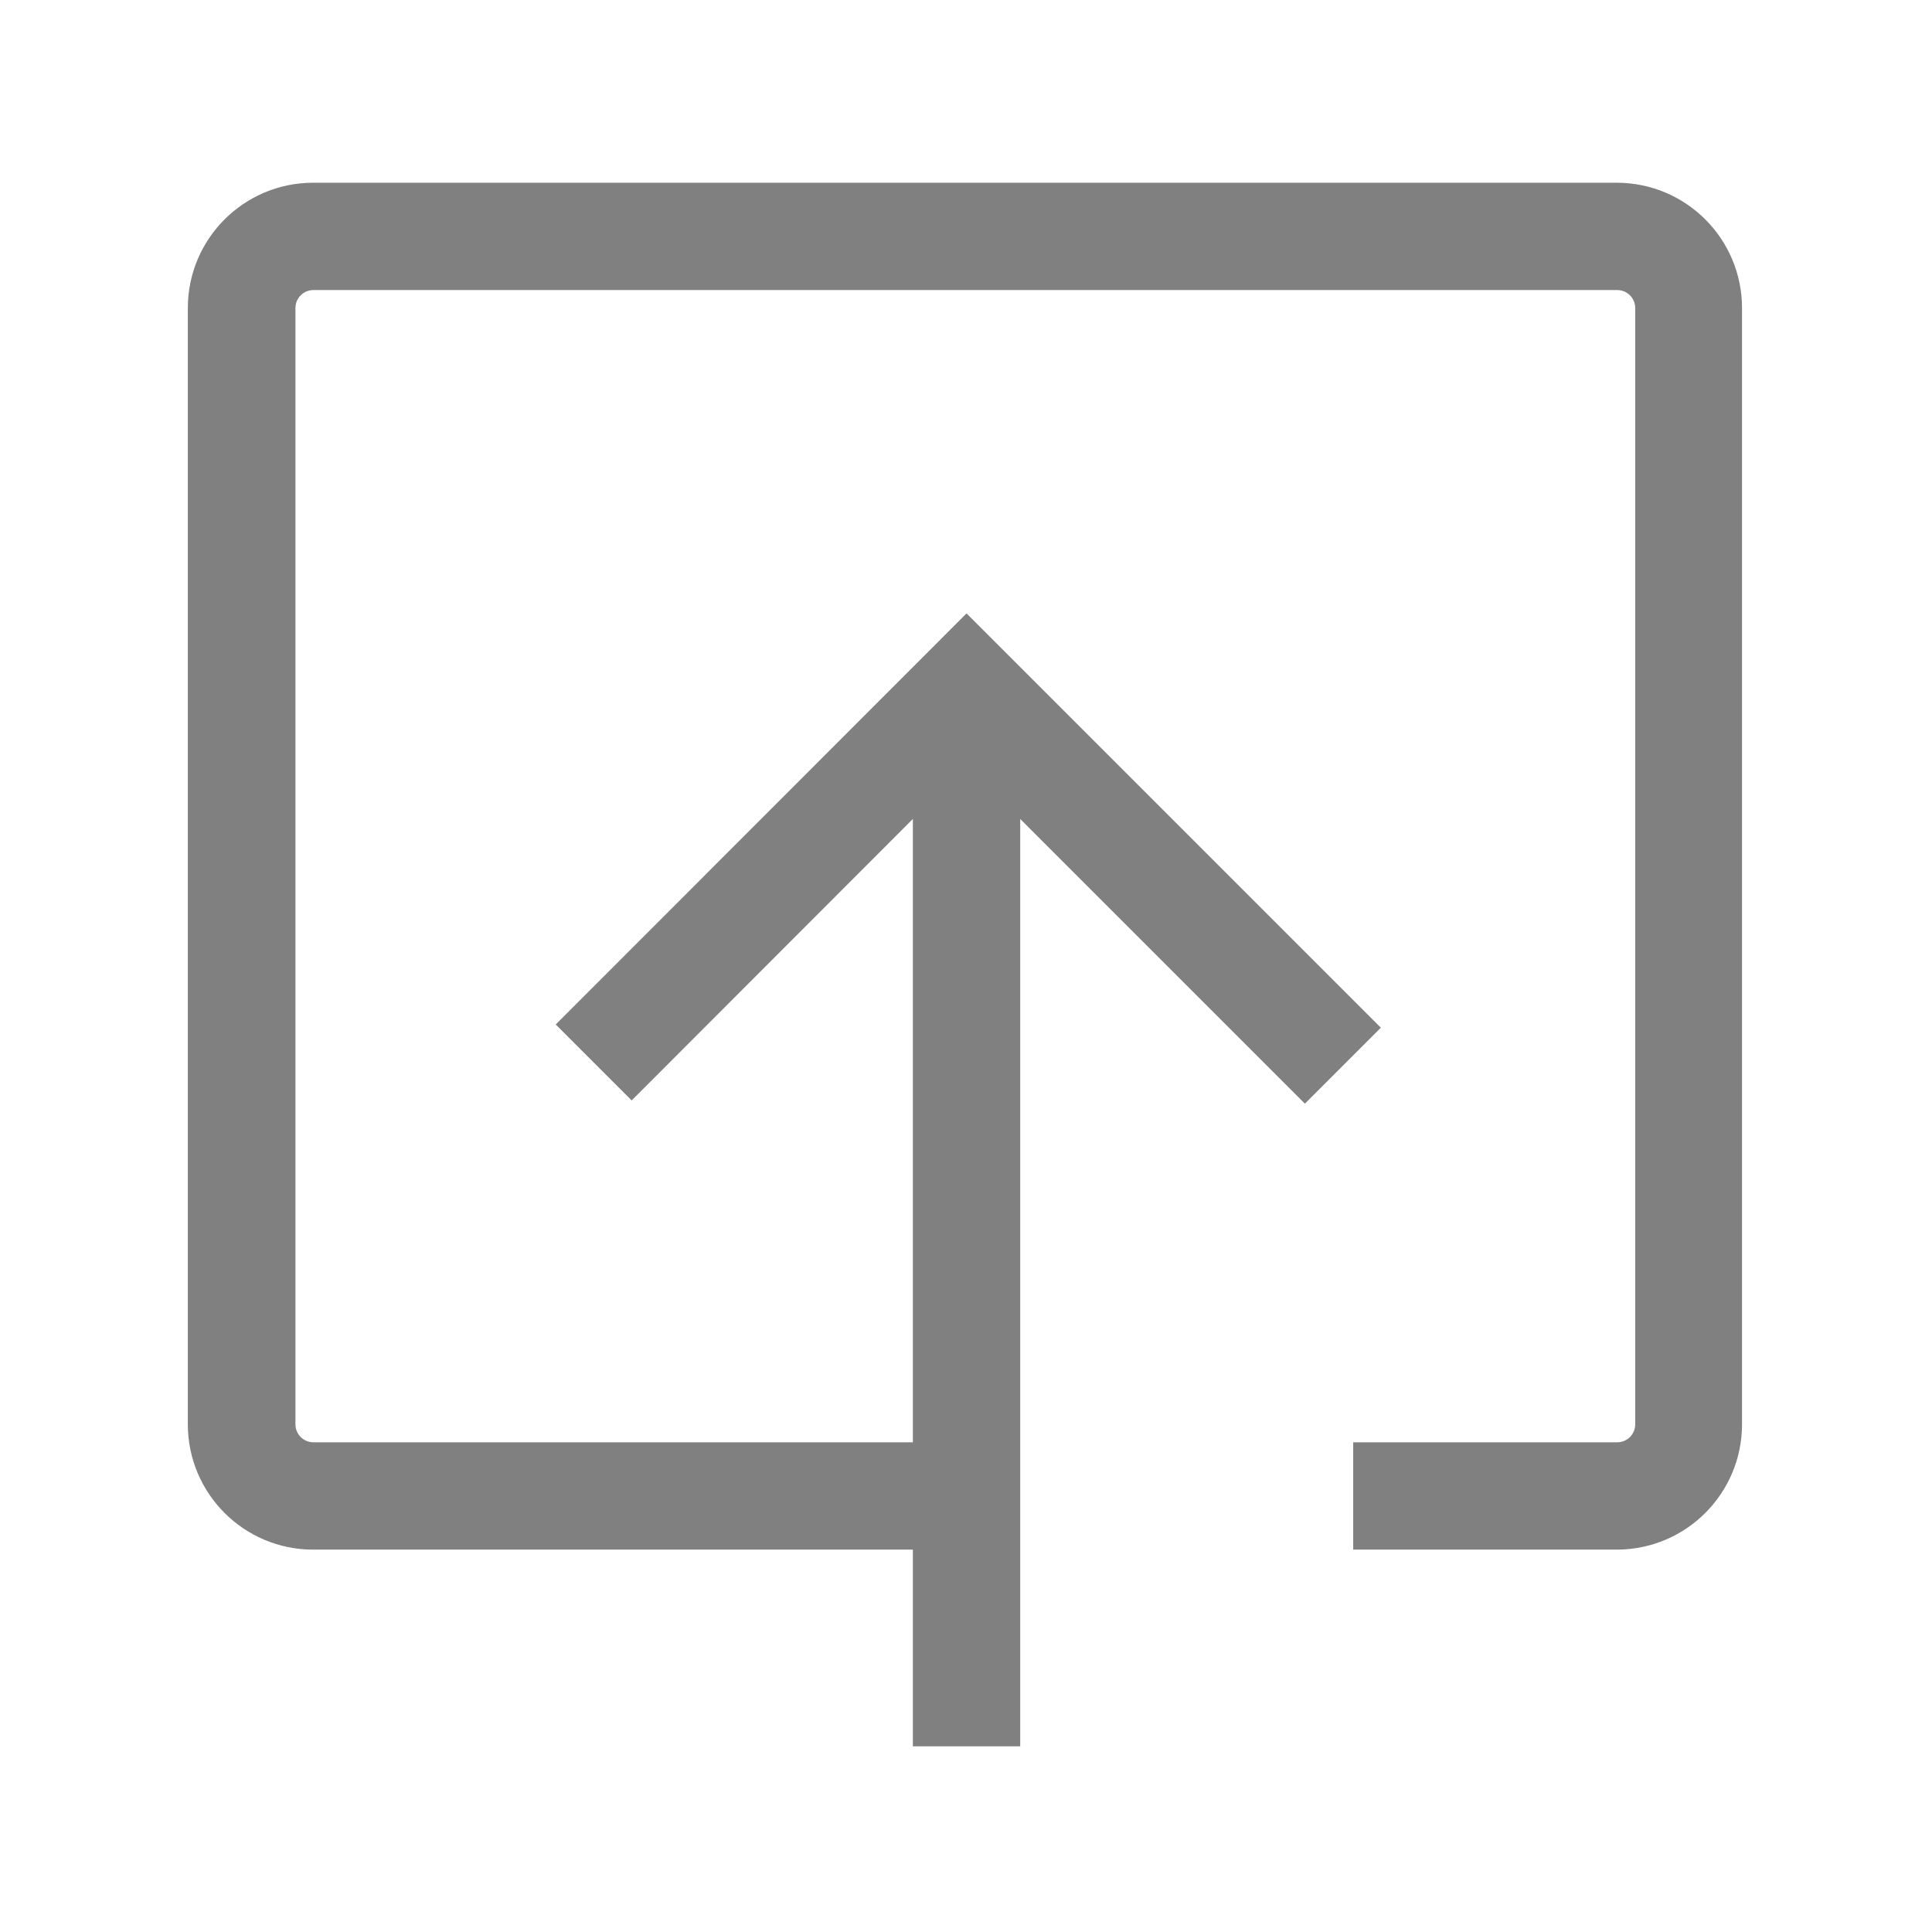
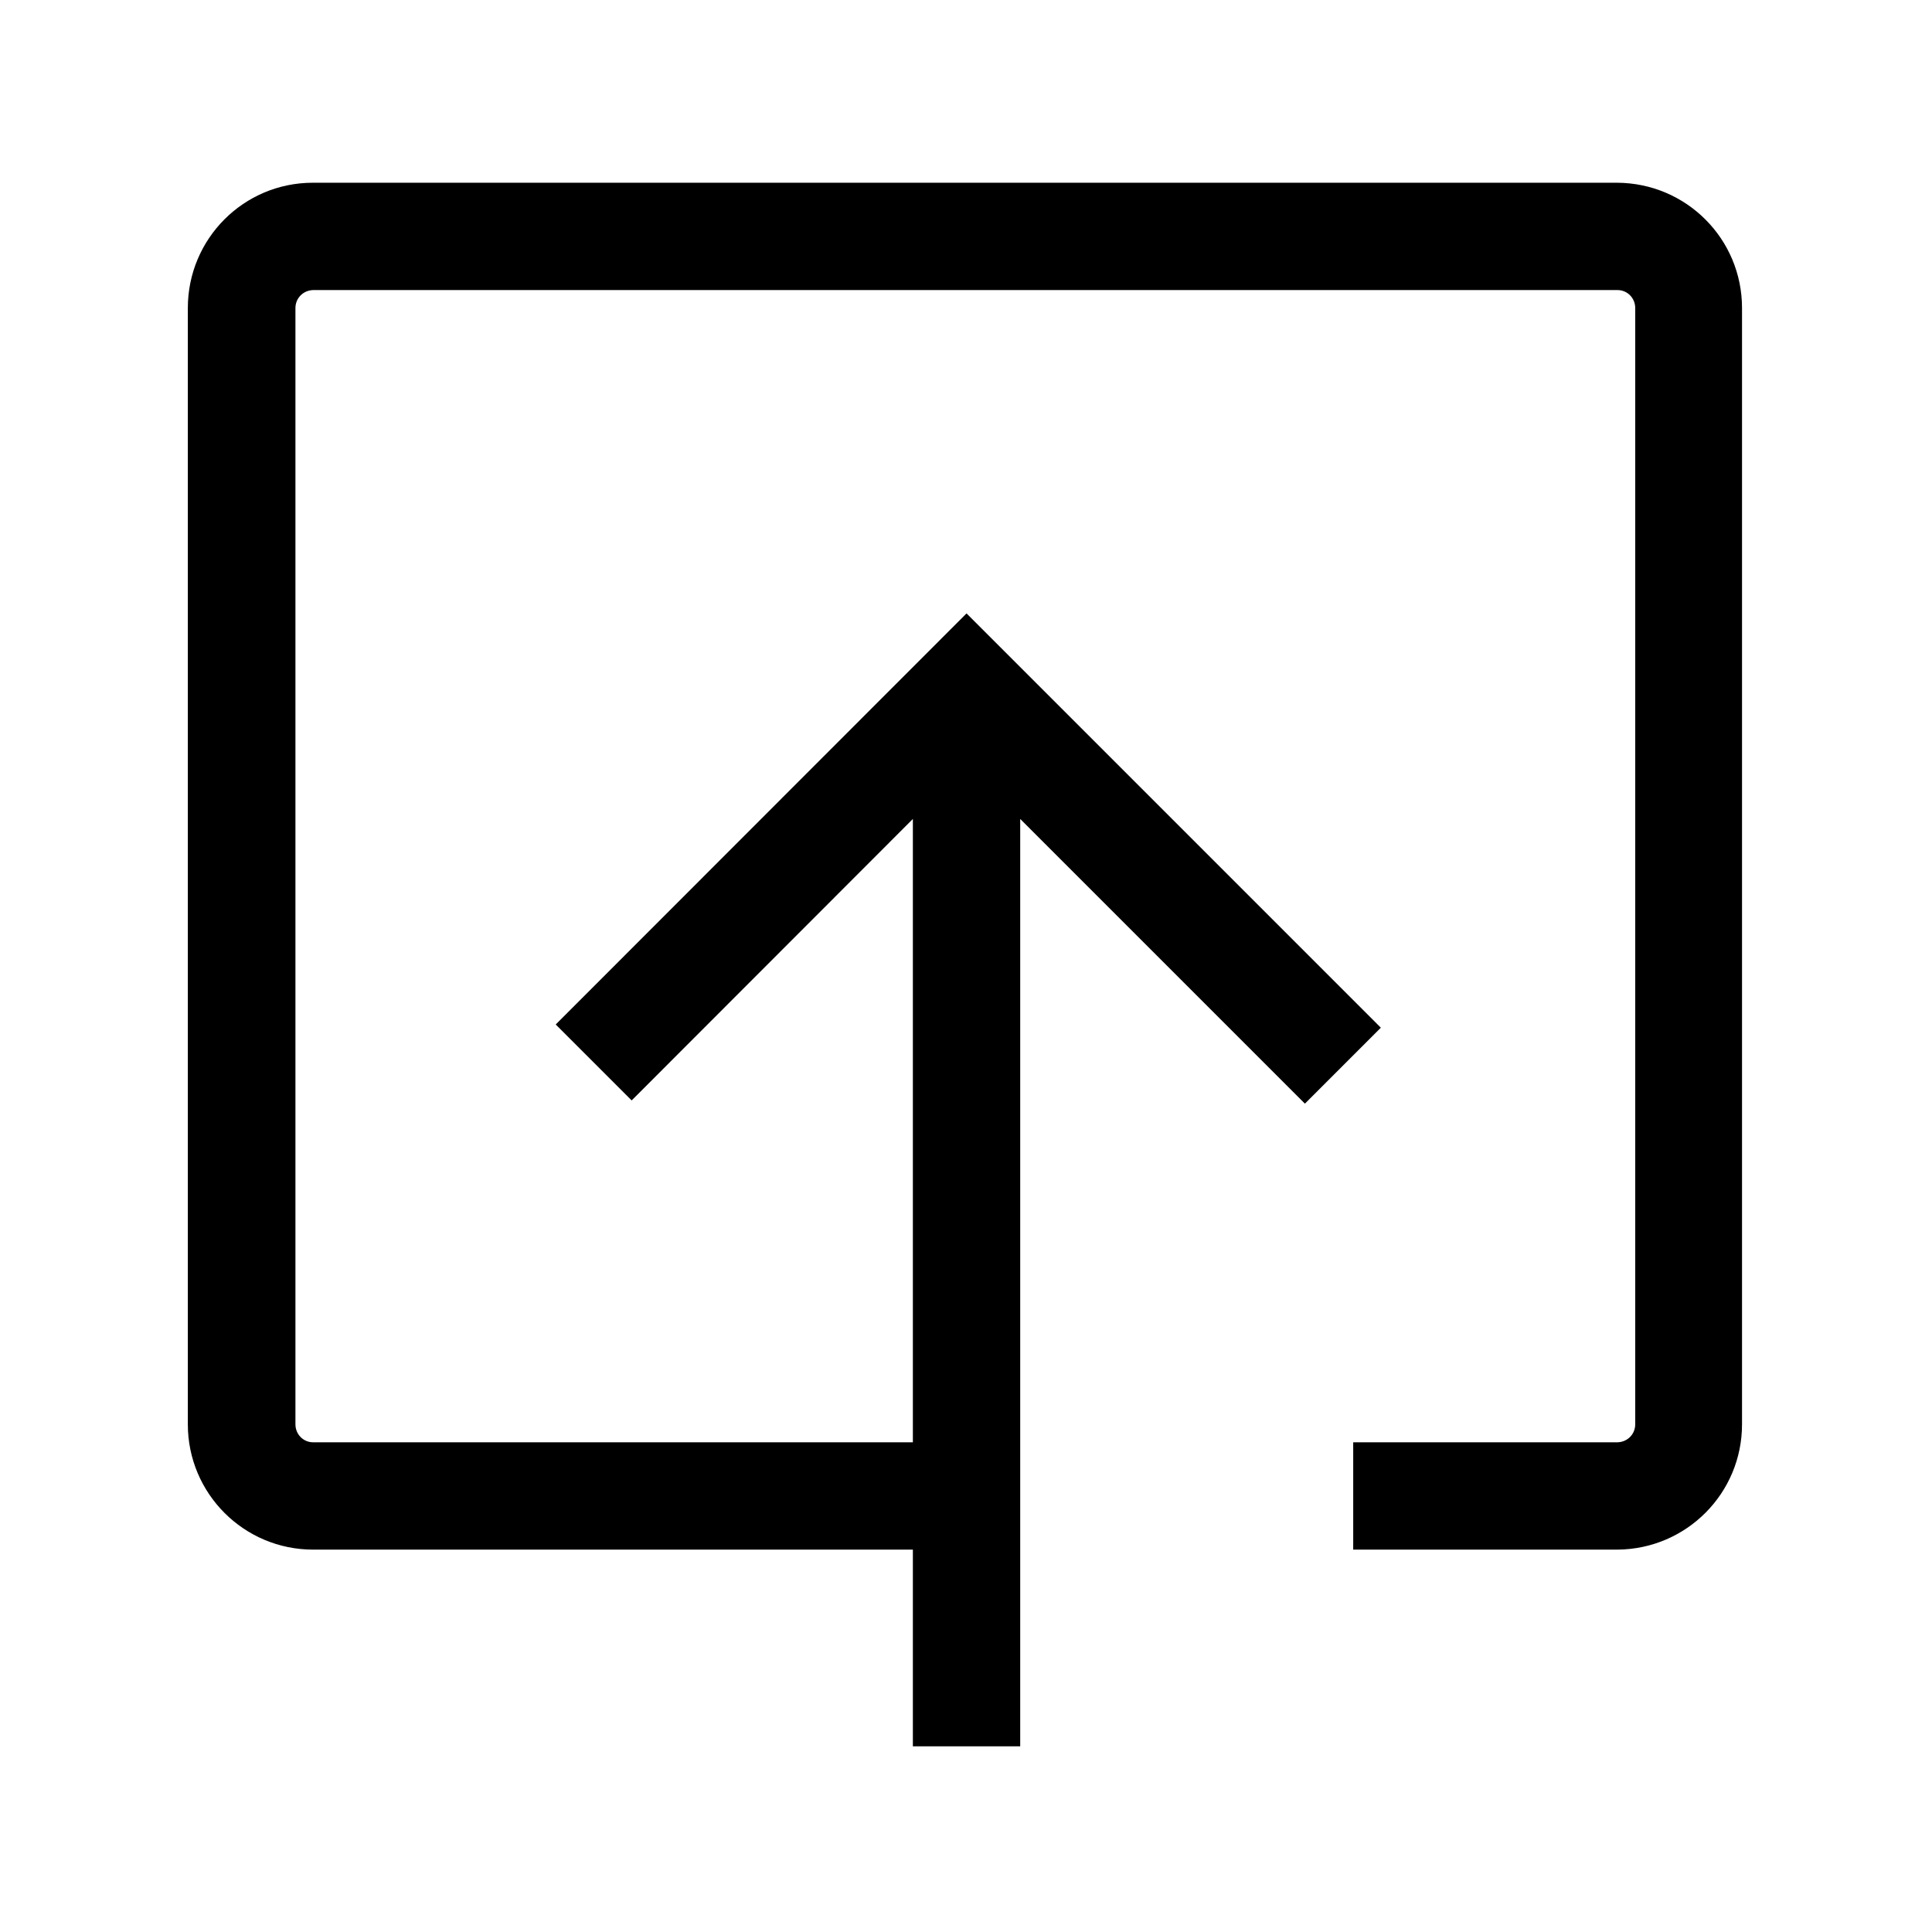
- <svg xmlns="http://www.w3.org/2000/svg" viewBox="0 0 72 72">
-   <polygon points="51.46 38.3 36.02 22.86 20.71 38.18 23.54 41.01 34.02 30.52 34.02 65.08 38.02 65.08 38.02 30.52 48.63 41.13 51.46 38.3" fill="gray" />
-   <path d="M60.28,57.75H50.43v-4h9.85a0.67,0.67,0,0,0,.66-0.67V11.48a0.67,0.67,0,0,0-.66-0.67H11.67a0.67,0.67,0,0,0-.66.67v41.6a0.67,0.67,0,0,0,.66.67H34.84v4H11.67A4.67,4.67,0,0,1,7,53.08V11.48a4.67,4.67,0,0,1,4.66-4.67h48.6a4.67,4.67,0,0,1,4.66,4.67v41.6A4.67,4.67,0,0,1,60.28,57.75Z" fill="gray" />
-   <rect x="0.5" y="0.36" width="71.28" height="71.28" fill="none" />
+ <svg xmlns="http://www.w3.org/2000/svg" id="Layer_1" data-name="Layer 1" width="72" height="72" viewBox="0 0 72 72">
+   <path d="M60.26,6.81H11.66c-2.58,0-4.66,2.09-4.66,4.67v41.6c0,2.58,2.09,4.67,4.67,4.67h22.35v7.33h4V30.52l10.61,10.61,2.83-2.83-15.44-15.44-15.31,15.32,2.83,2.83,10.48-10.49v23.23H11.67c-.37,0-.66-.3-.66-.67V11.48c0-.37.29-.66.66-.67h48.61c.37,0,.66.3.66.67v41.6c0,.37-.29.66-.66.67h-9.85v4h9.85c2.57-.02,4.64-2.1,4.64-4.67V11.48c0-2.58-2.08-4.66-4.66-4.67Z" />
</svg>
